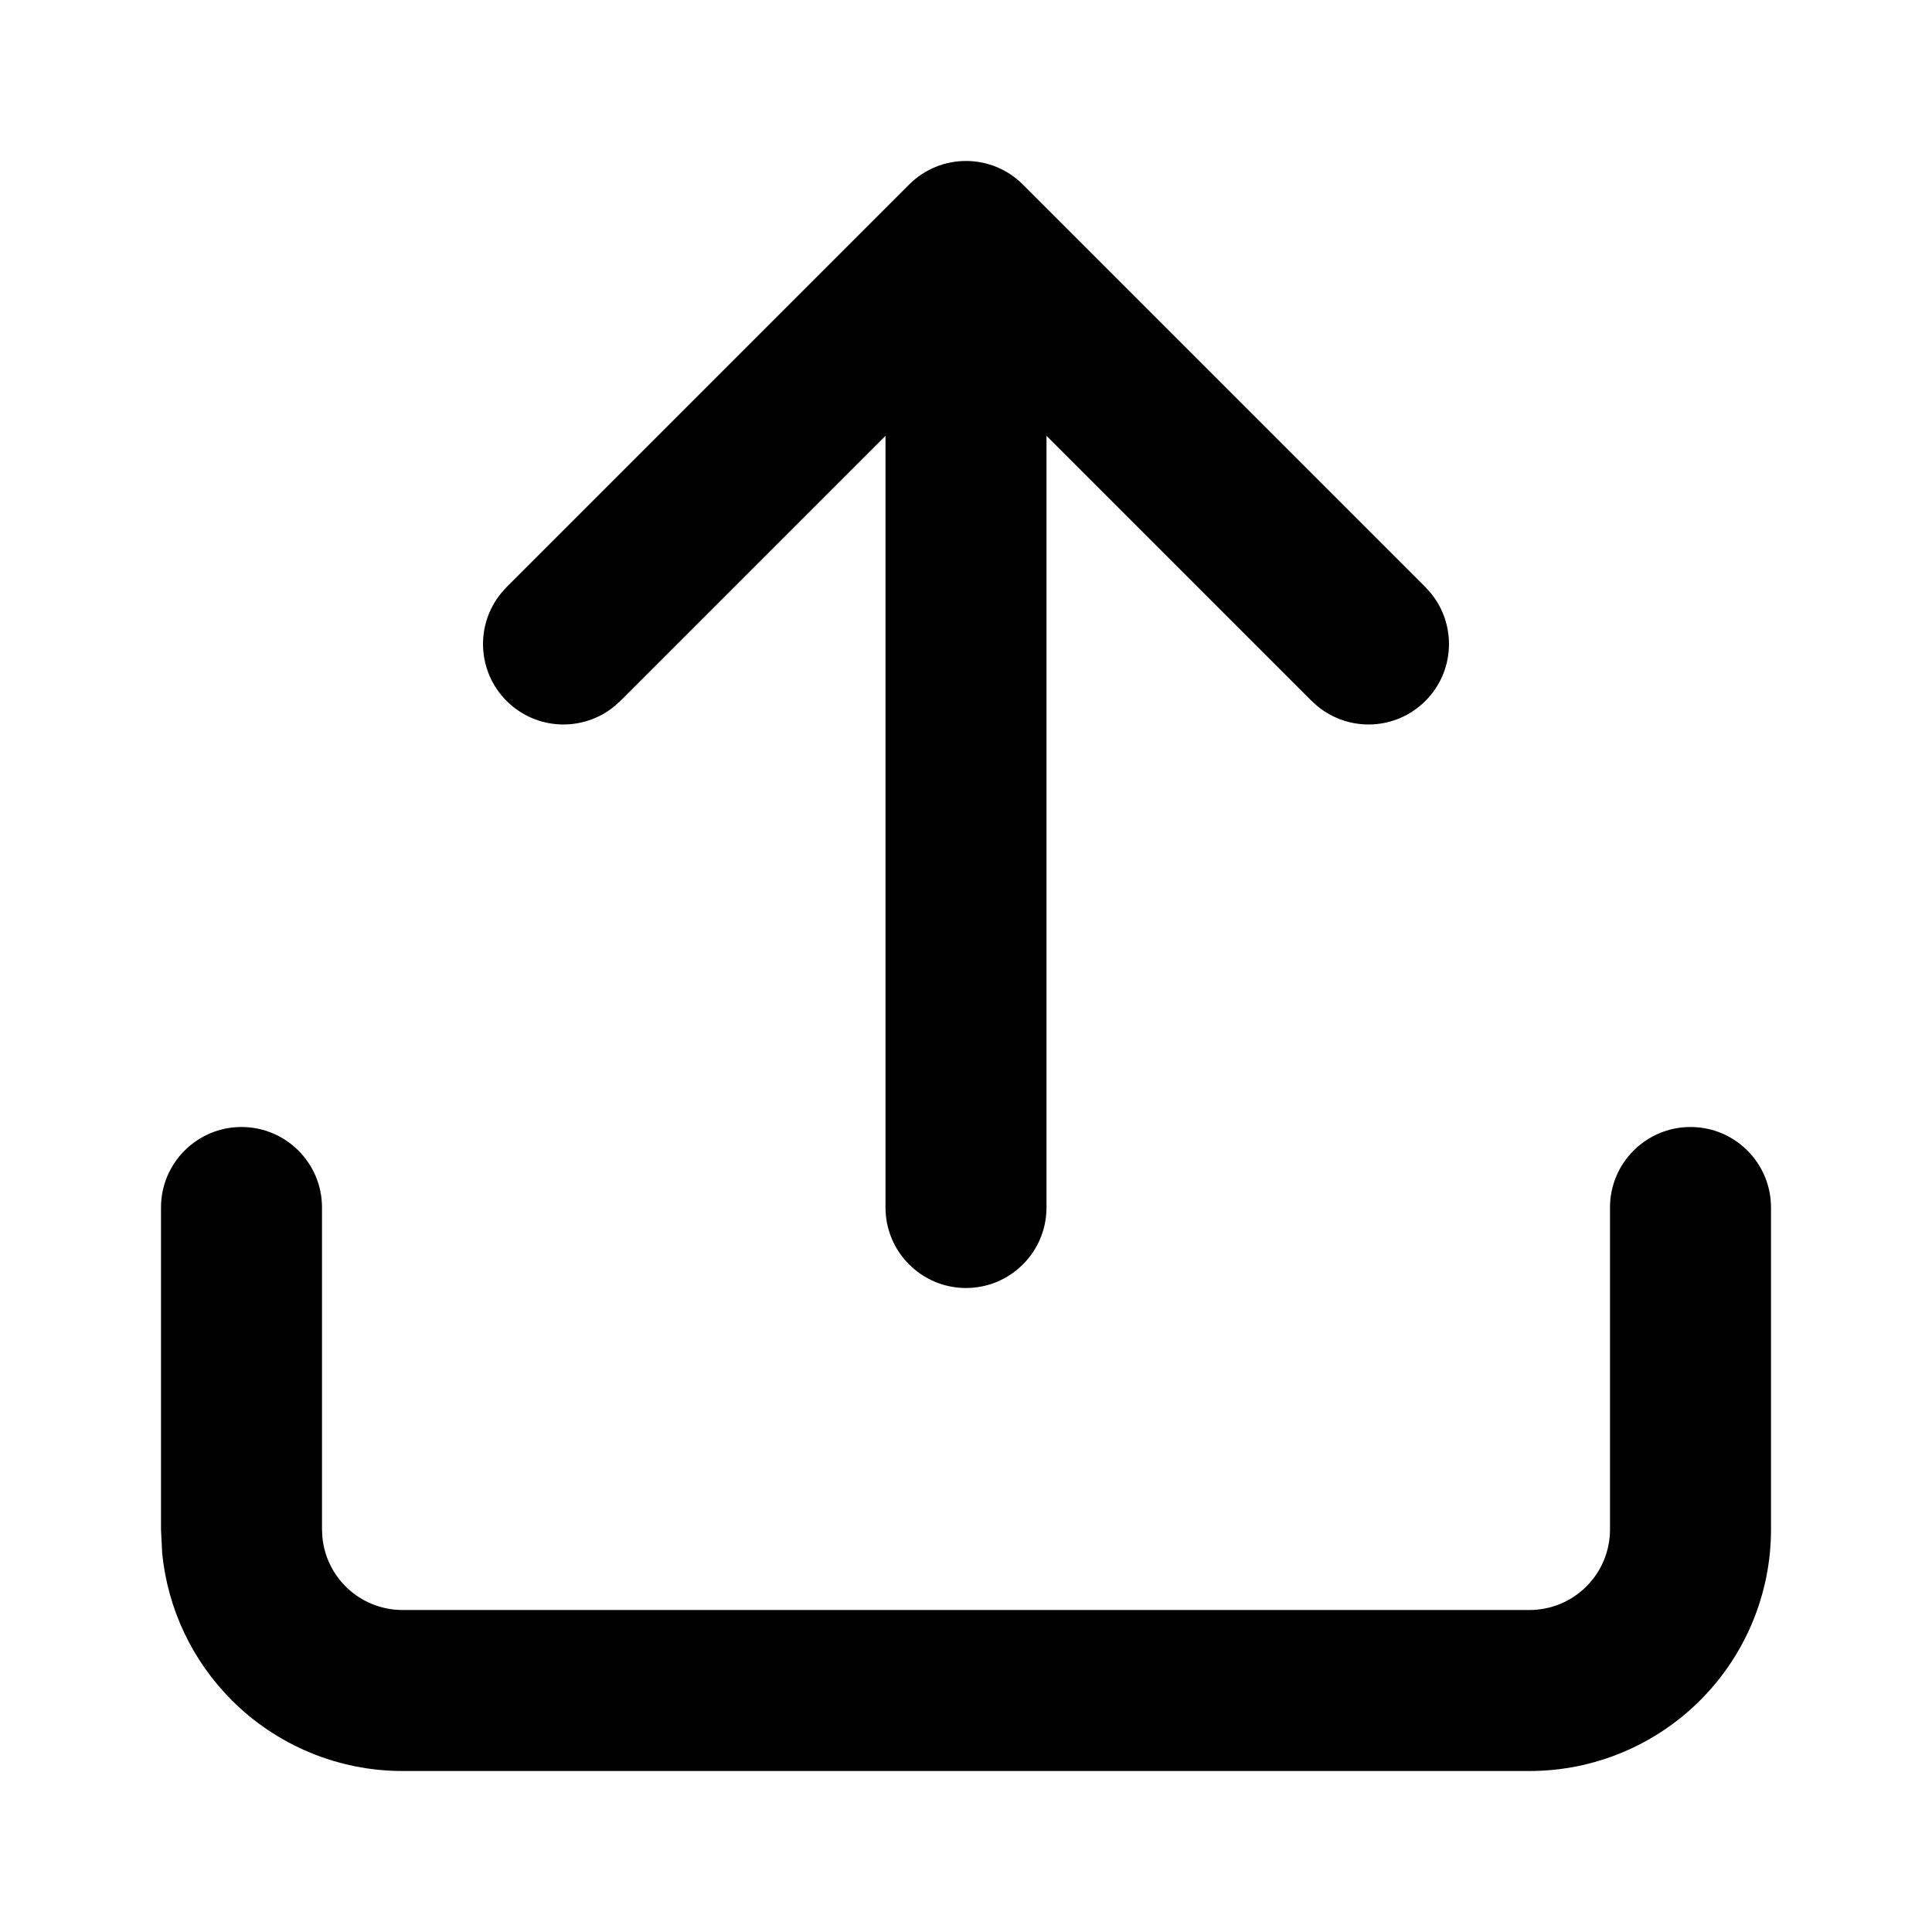
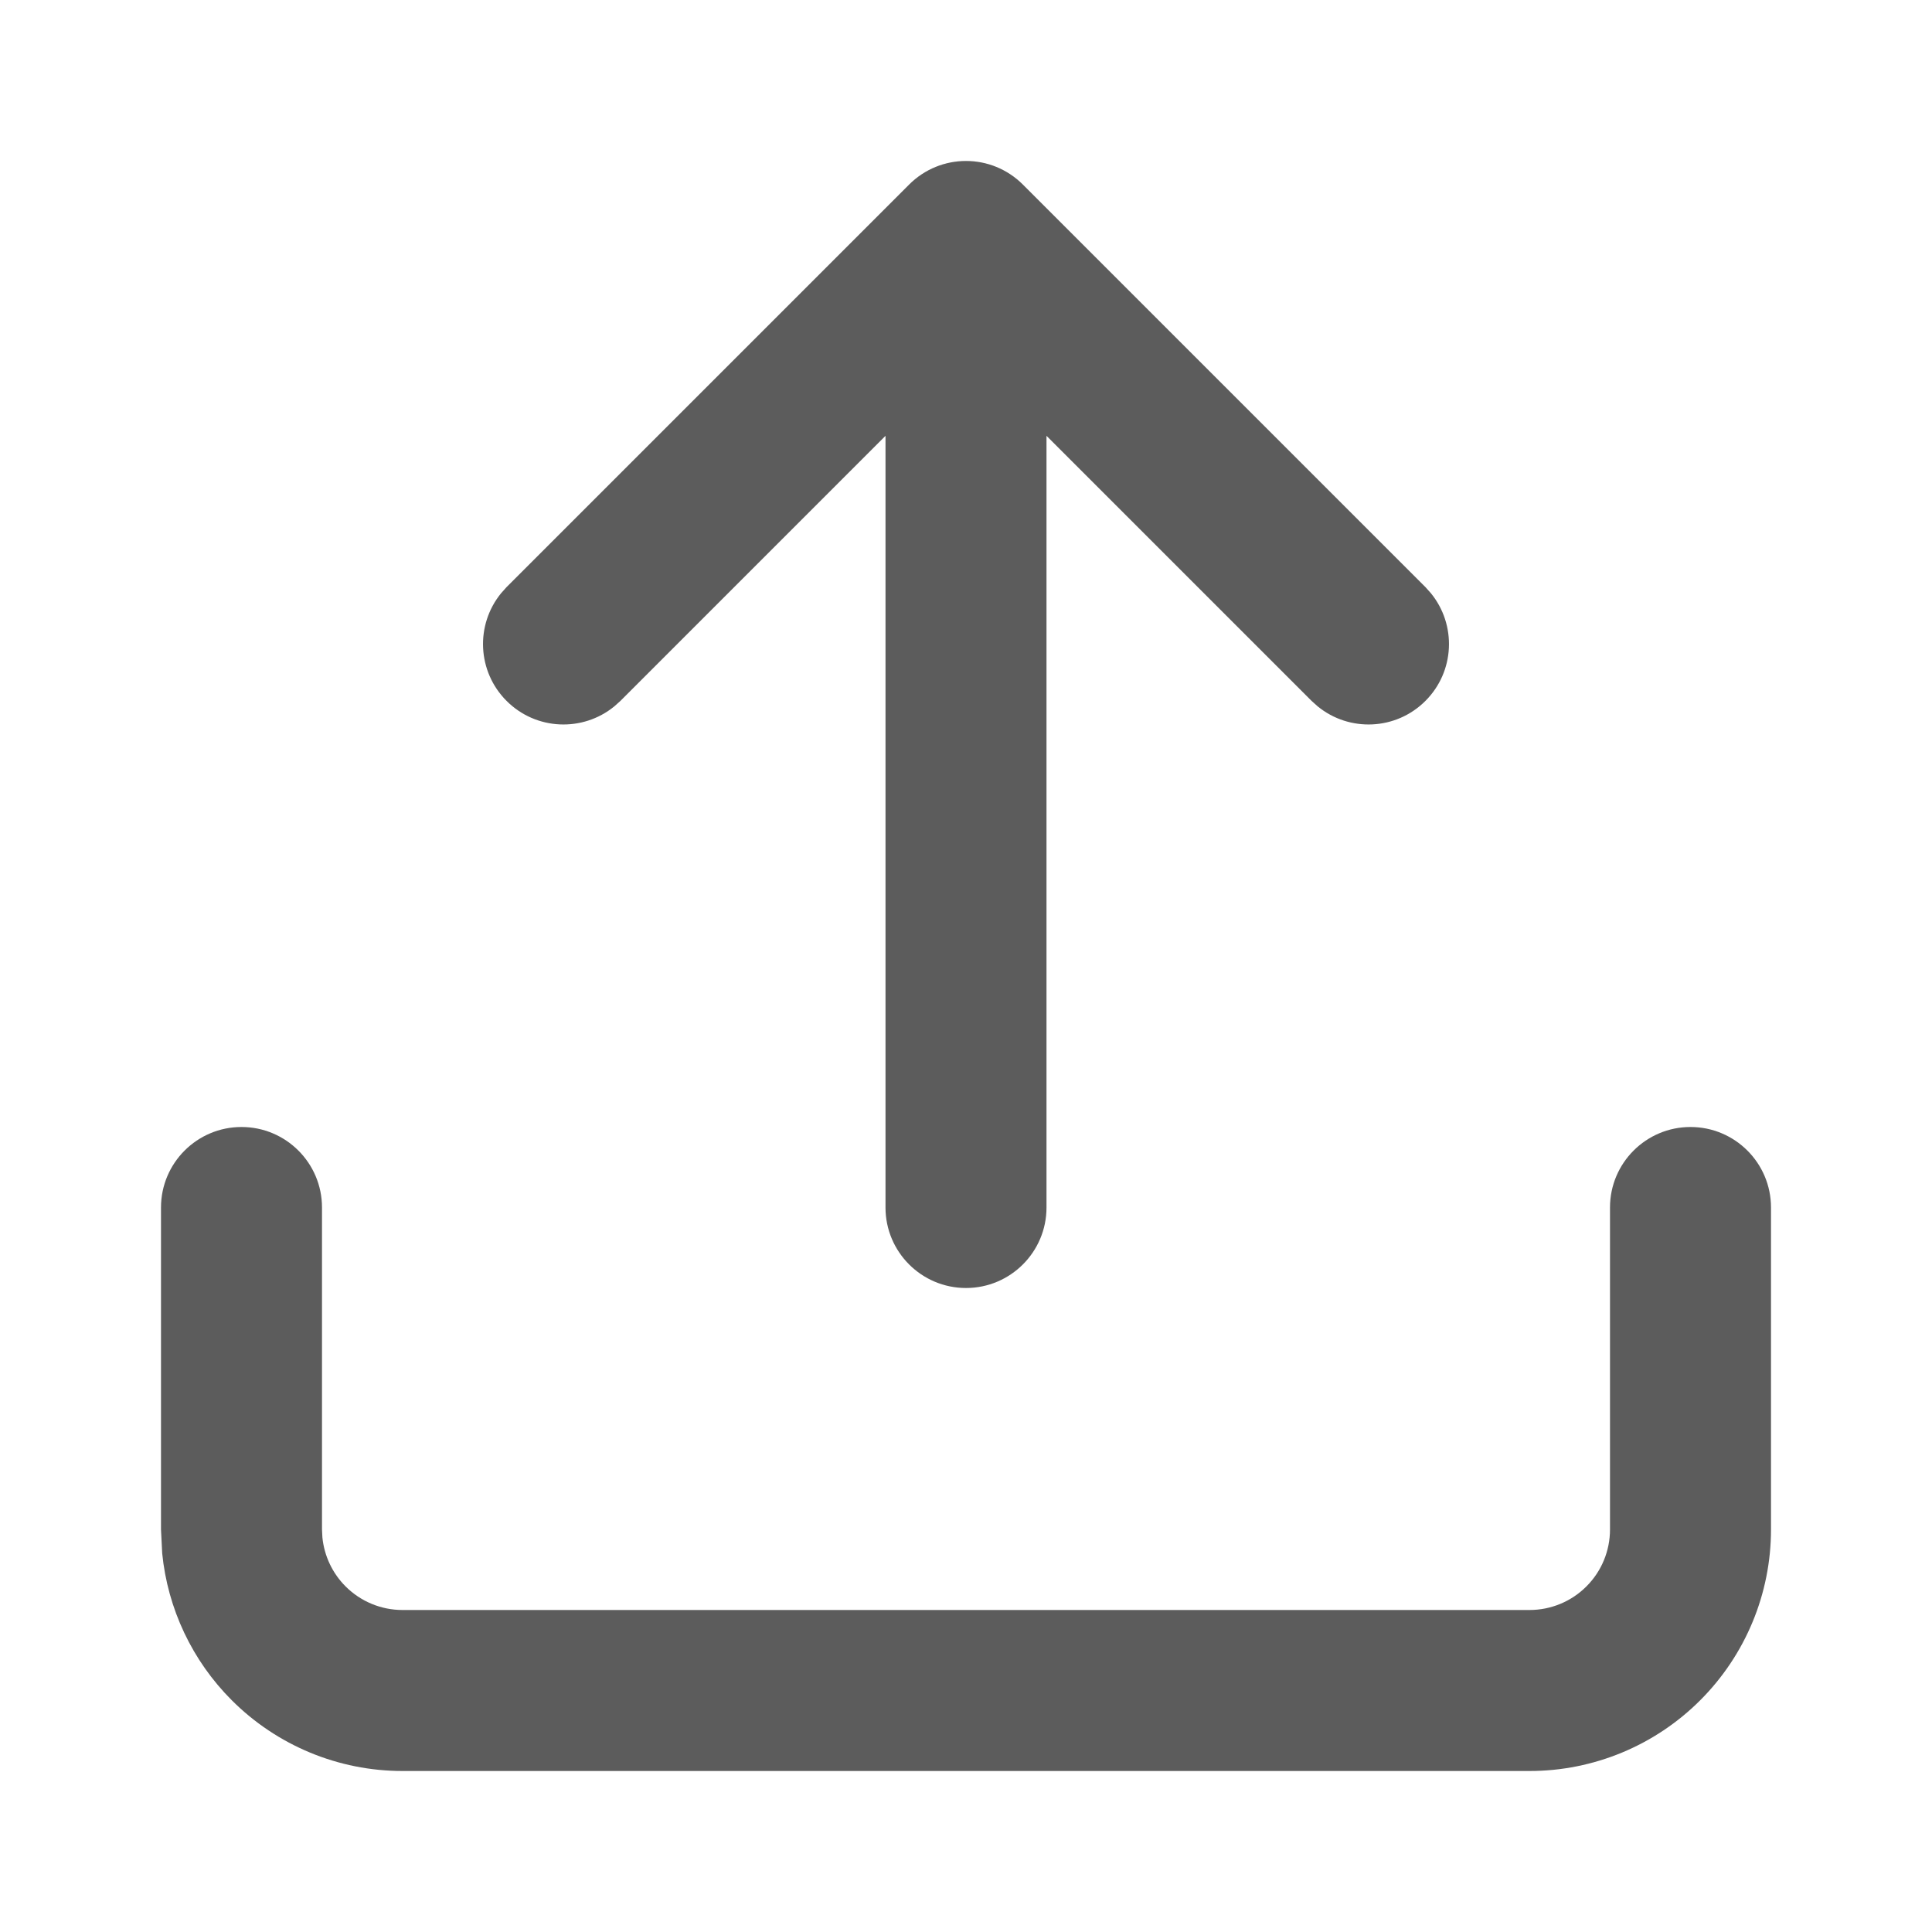
- <svg xmlns="http://www.w3.org/2000/svg" viewBox="0 0 24 24">
-   <path d="M2 19V15C2 14.448 2.448 14 3 14C3.552 14 4 14.448 4 15V19L4.005 19.099C4.028 19.328 4.129 19.543 4.293 19.707C4.481 19.895 4.735 20 5 20H19C19.265 20 19.52 19.895 19.707 19.707C19.895 19.52 20 19.265 20 19V15C20 14.448 20.448 14 21 14C21.552 14 22 14.448 22 15V19C22 19.796 21.684 20.558 21.121 21.121C20.558 21.684 19.796 22 19 22H5C4.204 22 3.442 21.684 2.879 21.121C2.387 20.629 2.083 19.983 2.015 19.297L2 19Z" />
-   <path clip-rule="evenodd" d="M12.425 2.094C12.296 2.034 12.152 2 12 2C11.848 2 11.704 2.034 11.575 2.094C11.844 1.969 12.156 1.969 12.425 2.094Z" />
-   <path d="M13 15V5.414L16.293 8.707L16.369 8.775C16.762 9.096 17.341 9.073 17.707 8.707C18.073 8.341 18.096 7.762 17.775 7.369L17.707 7.293L12.707 2.293C12.316 1.902 11.684 1.902 11.293 2.293L6.293 7.293L6.225 7.369C5.904 7.762 5.927 8.341 6.293 8.707C6.659 9.073 7.238 9.096 7.631 8.775L7.707 8.707L11 5.414V15C11 15.552 11.448 16 12 16C12.552 16 13 15.552 13 15Z" />
+ <svg xmlns="http://www.w3.org/2000/svg" width="24" height="24" viewBox="0 0 24 24" fill="none">
+   <path d="M2 19V15C2 14.448 2.448 14 3 14C3.552 14 4 14.448 4 15V19L4.005 19.099C4.028 19.328 4.129 19.543 4.293 19.707C4.481 19.895 4.735 20 5 20H19C19.265 20 19.52 19.895 19.707 19.707C19.895 19.52 20 19.265 20 19V15C20 14.448 20.448 14 21 14C21.552 14 22 14.448 22 15V19C22 19.796 21.684 20.558 21.121 21.121C20.558 21.684 19.796 22 19 22H5C4.204 22 3.442 21.684 2.879 21.121C2.387 20.629 2.083 19.983 2.015 19.297L2 19Z" fill="#5C5C5C" />
+   <path fill-rule="evenodd" clip-rule="evenodd" d="M12.425 2.094C12.296 2.034 12.152 2 12 2C11.848 2 11.704 2.034 11.575 2.094C11.844 1.969 12.156 1.969 12.425 2.094Z" fill="#5C5C5C" />
+   <path d="M13 15V5.414L16.293 8.707L16.369 8.775C16.762 9.096 17.341 9.073 17.707 8.707C18.073 8.341 18.096 7.762 17.775 7.369L17.707 7.293L12.707 2.293C12.316 1.902 11.684 1.902 11.293 2.293L6.293 7.293L6.225 7.369C5.904 7.762 5.927 8.341 6.293 8.707C6.659 9.073 7.238 9.096 7.631 8.775L7.707 8.707L11 5.414V15C11 15.552 11.448 16 12 16C12.552 16 13 15.552 13 15Z" fill="#5C5C5C" />
</svg>
